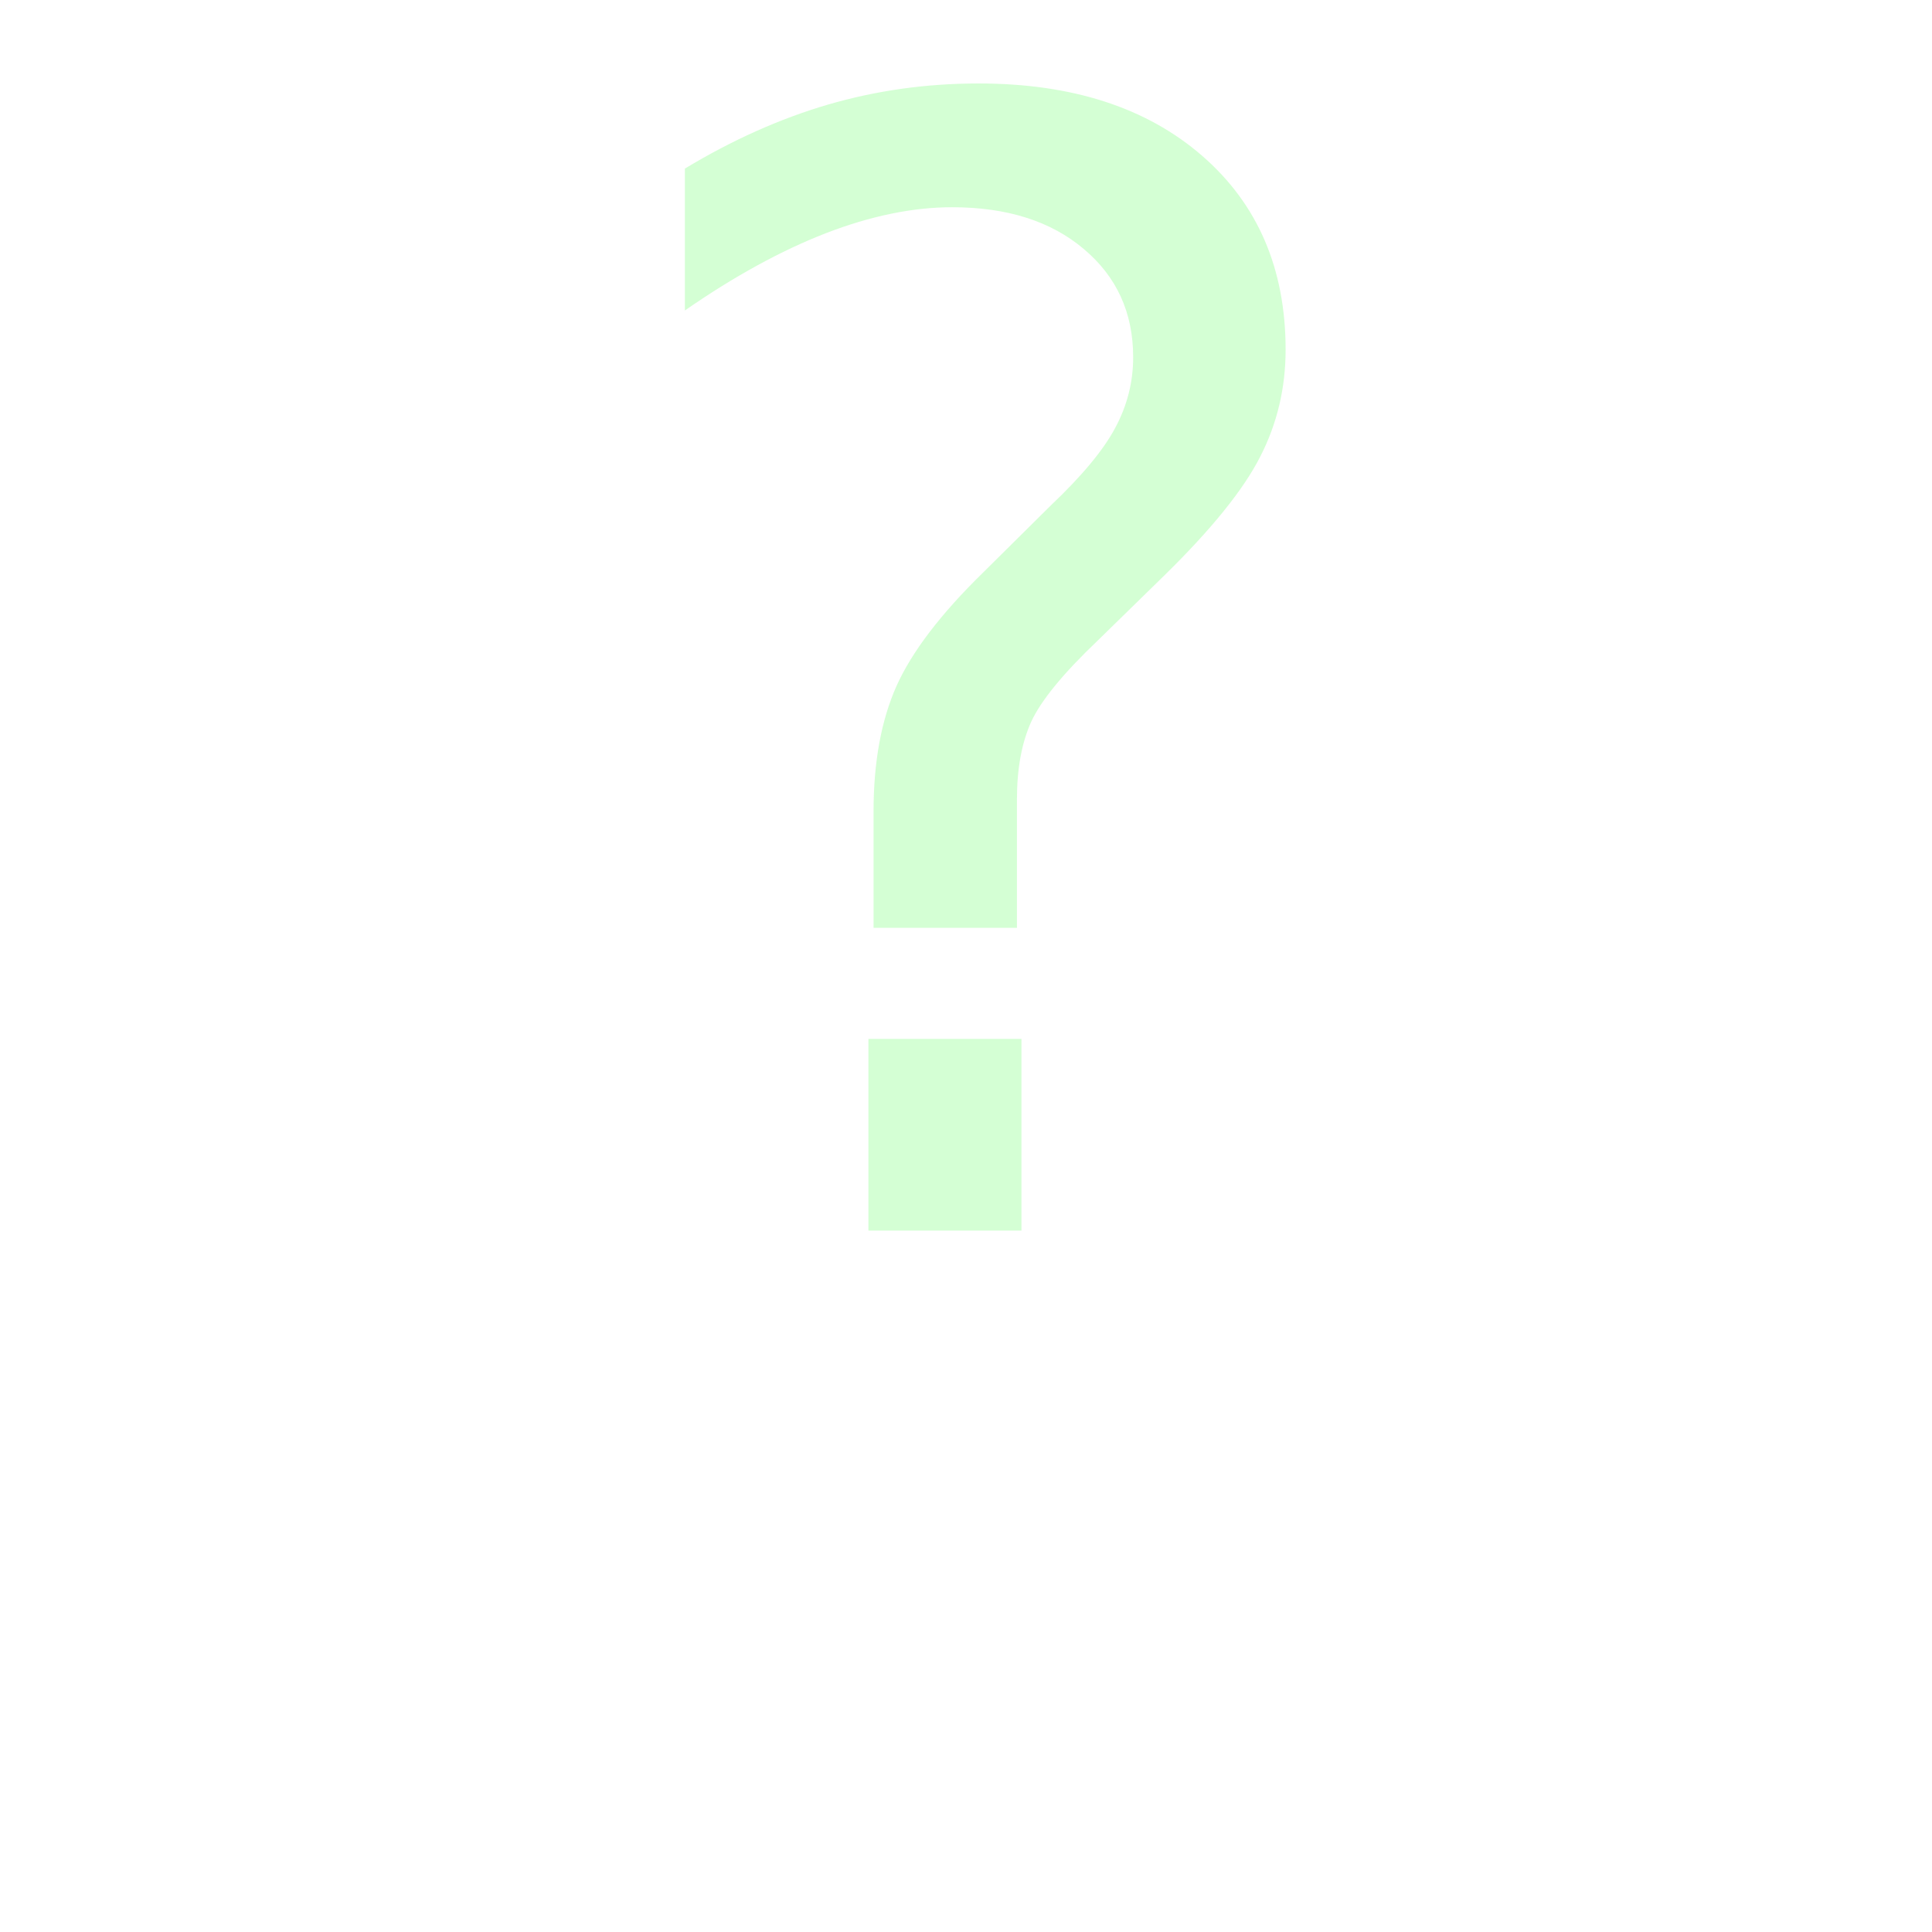
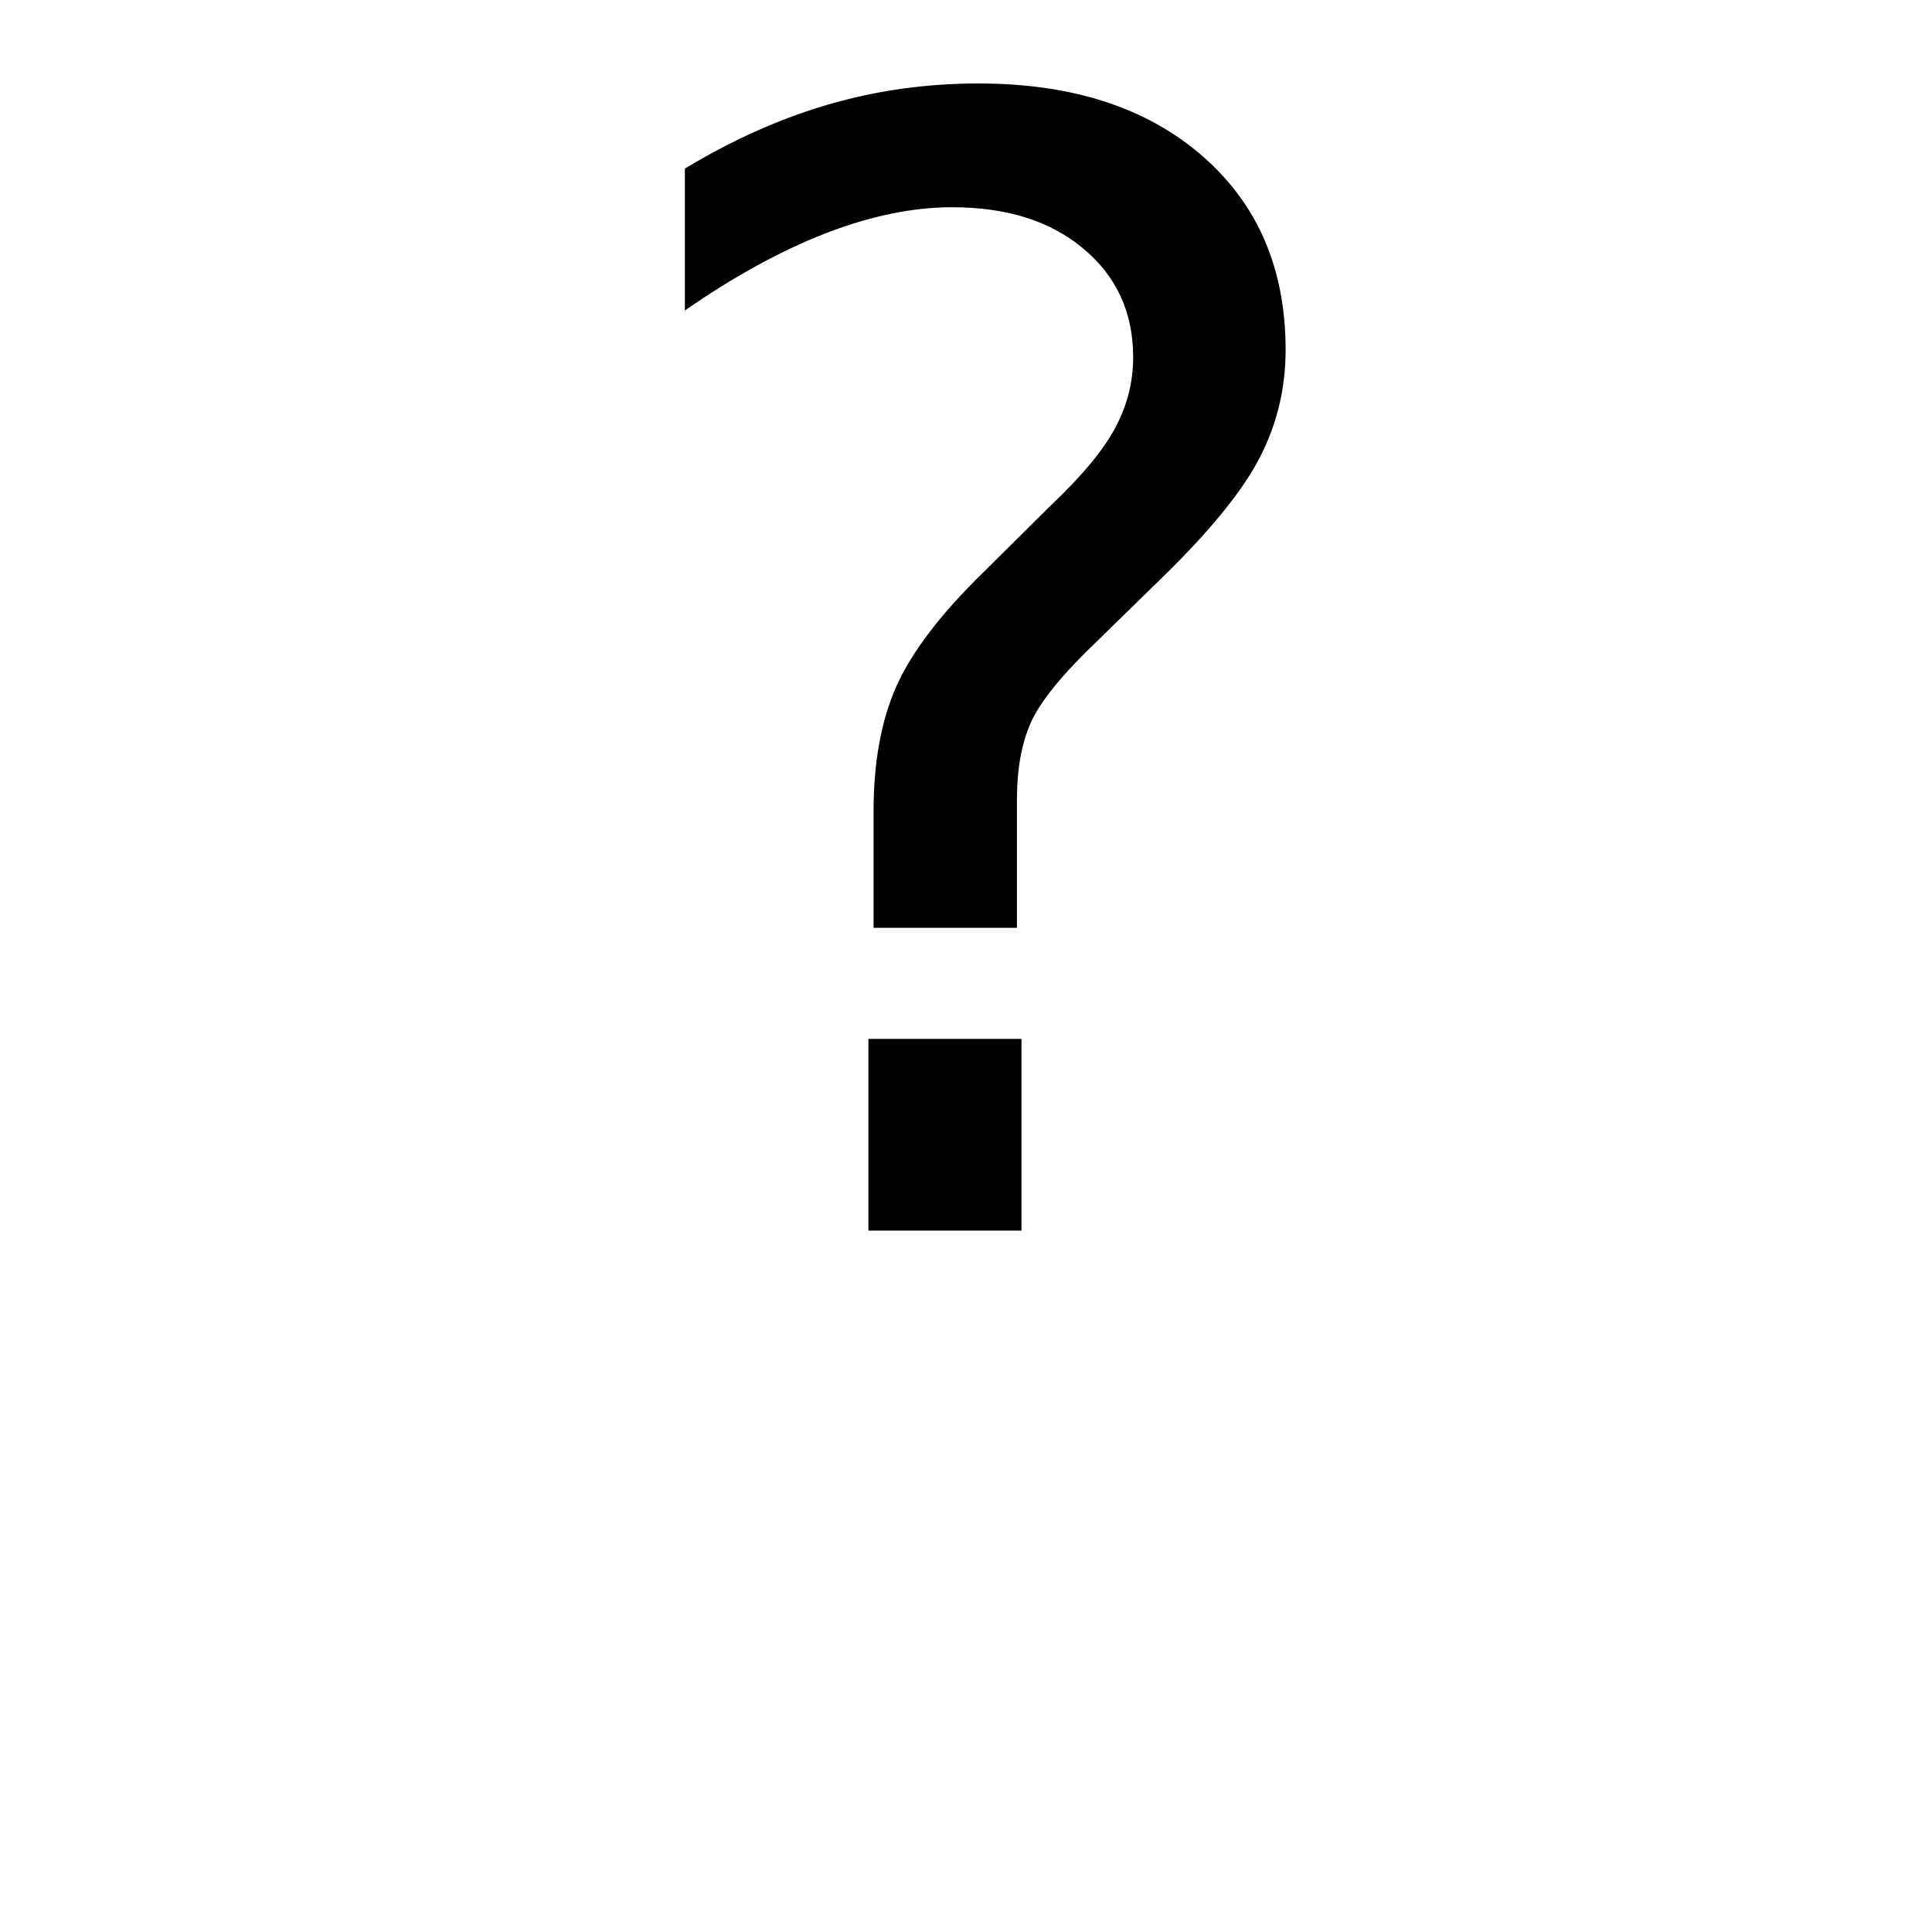
<svg xmlns="http://www.w3.org/2000/svg" viewBox="0 0 100 100" preserveAspectRatio="xMidYMid meet" width="100%" height="100%">
-   <text x="50" y="36" text-anchor="middle" dominant-baseline="central" font-family="PublicPixel, monospace" font-size="80" fill="#d4ffd4">?</text>
+   <text class="fg" x="50" y="36" text-anchor="middle" dominant-baseline="central" font-family="PublicPixel, monospace" font-size="80">?</text>
</svg>
